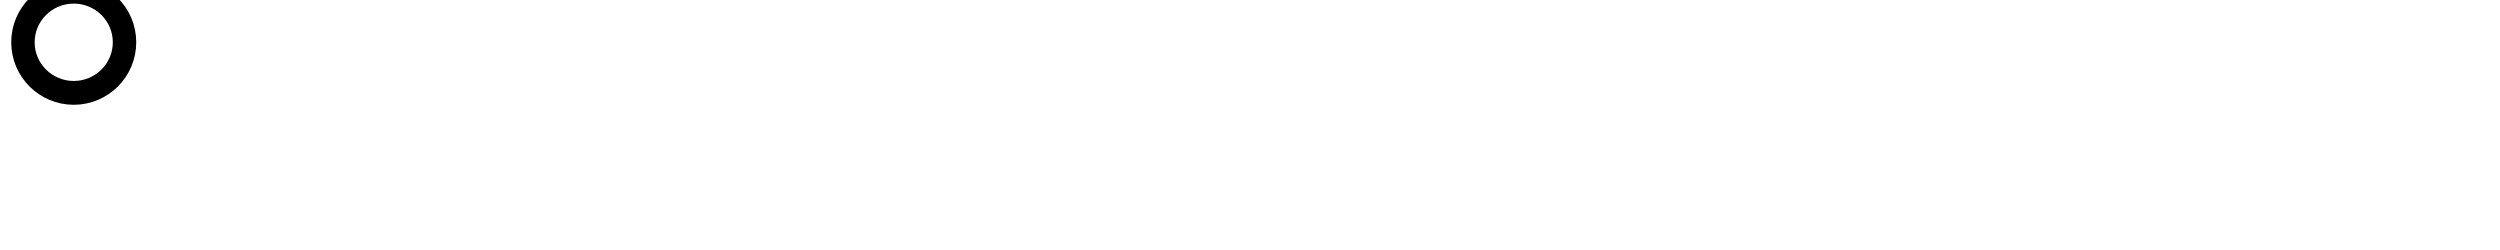
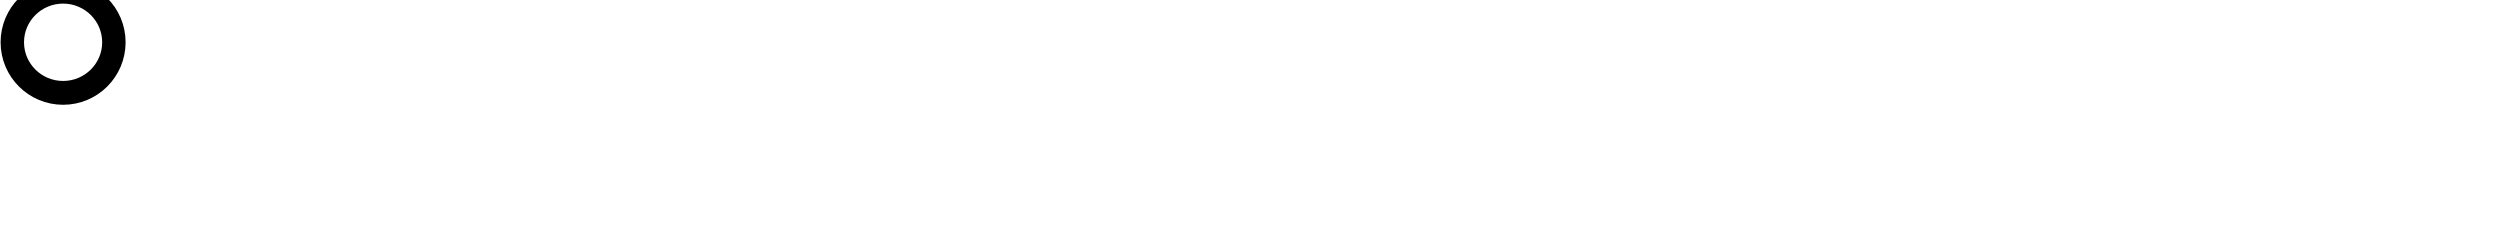
<svg xmlns="http://www.w3.org/2000/svg" width="200" height="20" viewBox="0 0 200 20" version="1.1" id="svg3807">
  <defs id="defs3804" />
  <g id="layer1" transform="translate(0,-291.7083)">
    <g transform="matrix(1.172932,0,0,-0.9520283,-583.8196,-1486.07)" id="g10351" style="stroke-width:1.788;stroke-miterlimit:4;stroke-dasharray:none">
      <g transform="matrix(0.9094024,0,0,1.120415,45.09442,226.1223)" id="g10351-0" style="stroke-width:1.789;stroke-miterlimit:4;stroke-dasharray:none">
        <g id="g2601" transform="matrix(0.8925618,0,0,0.8925266,53.47671,-202.8362)" style="stroke-width:2.005">
          <g transform="matrix(0.9161032,0,0,-0.9078513,101.9969,-4745.411)" id="g14246" style="stroke-width:2.177;stroke-miterlimit:4;stroke-dasharray:none">
            <g transform="matrix(1.222974,0,0,1.234139,-146.3597,738.2648)" id="g14253">
              <g transform="translate(-39.3611,1.9848)" id="g14264" style="stroke-width:1.772;stroke-miterlimit:4;stroke-dasharray:none">
                <g id="g10359-10-8" transform="matrix(1,0,0,-1,-52.73343,-5050.882)" style="stroke-width:1.772;stroke-miterlimit:4;stroke-dasharray:none">
                  <g transform="matrix(1,0,0,-1,9.453375,-5051.509)" id="g14371">
                    <g id="g10364-8-3" transform="matrix(1,0,0,-1,-48.16121,-5051.049)" />
                    <g transform="translate(-27.1658,1.5491)" id="g14427">
                      <g id="g10367-880-7" transform="matrix(1,0,0,-1,-48.16121,-5051.049)" />
                      <g transform="translate(-45.4538,2.7243)" id="g14438">
                        <g id="g10370-7-5" transform="matrix(1,0,0,-1,-48.16121,-5051.049)" />
                        <g transform="translate(-30.4313,0.6037)" id="g14451">
                          <g id="g12601" style="stroke-width:2.605;stroke-miterlimit:4;stroke-dasharray:none" transform="matrix(0.6486516,0,0,0.7128036,230.9036,-908.8502)">
                            <g style="stroke-width:1.48;stroke-miterlimit:4;stroke-dasharray:none" transform="matrix(1.846011,0,0,-1.679871,592.5355,-3070.463)" id="g4509-93-8">
                              <g id="g20055" transform="matrix(0.8002002,0,0,0.8223537,5.468814,10.95793)" style="stroke-width:1.824">
                                <g id="g20314" transform="matrix(0.9998634,0,0,-1,0.00611664,131.9087)" style="stroke-width:1.824">
                                  <g id="g1248" transform="matrix(0.4865709,0,0,0.481358,19.61969,44.79501)" style="stroke-width:3.769;stroke-miterlimit:4;stroke-dasharray:none">
                                    <g id="g1560" transform="matrix(0.7986289,0,0,0.7988544,6.441648,13.45424)" style="stroke-width:4.719">
                                      <g id="g1745" transform="translate(8.315181,-6.137492)">
                                        <g id="g959">
-                                           <g id="g1730" transform="translate(-15.23496,-24.69665)">
+                                           <g id="g1730" transform="translate(-17.37813,-24.69665)">
                                            <path id="path3355-6-0-9-0-61" d="M 72.269,77.677 A 10.232,10.02 0 0 1 62.037,87.697 10.232,10.02 0 0 1 51.805,77.677 10.232,10.02 0 0 1 62.037,67.657 10.232,10.02 0 0 1 72.269,77.677 Z" style="fill:none;fill-rule:evenodd;stroke:#000000;stroke-width:4.719;stroke-linecap:butt;stroke-linejoin:miter;stroke-miterlimit:4;stroke-dasharray:none;stroke-opacity:1" />
                                            <path style="fill:none;fill-rule:evenodd;stroke:#000000;stroke-width:4.719;stroke-linecap:butt;stroke-linejoin:miter;stroke-miterlimit:4;stroke-dasharray:none;stroke-opacity:1" d="m 49.328,50.91 12.71,-0.003 v 16.75" id="path4186-6-5-5-4-6-3-8-0-1" />
                                          </g>
                                        </g>
                                      </g>
                                    </g>
                                  </g>
                                </g>
                              </g>
                            </g>
                          </g>
                        </g>
                      </g>
                    </g>
                  </g>
                </g>
              </g>
            </g>
          </g>
        </g>
      </g>
    </g>
  </g>
</svg>
